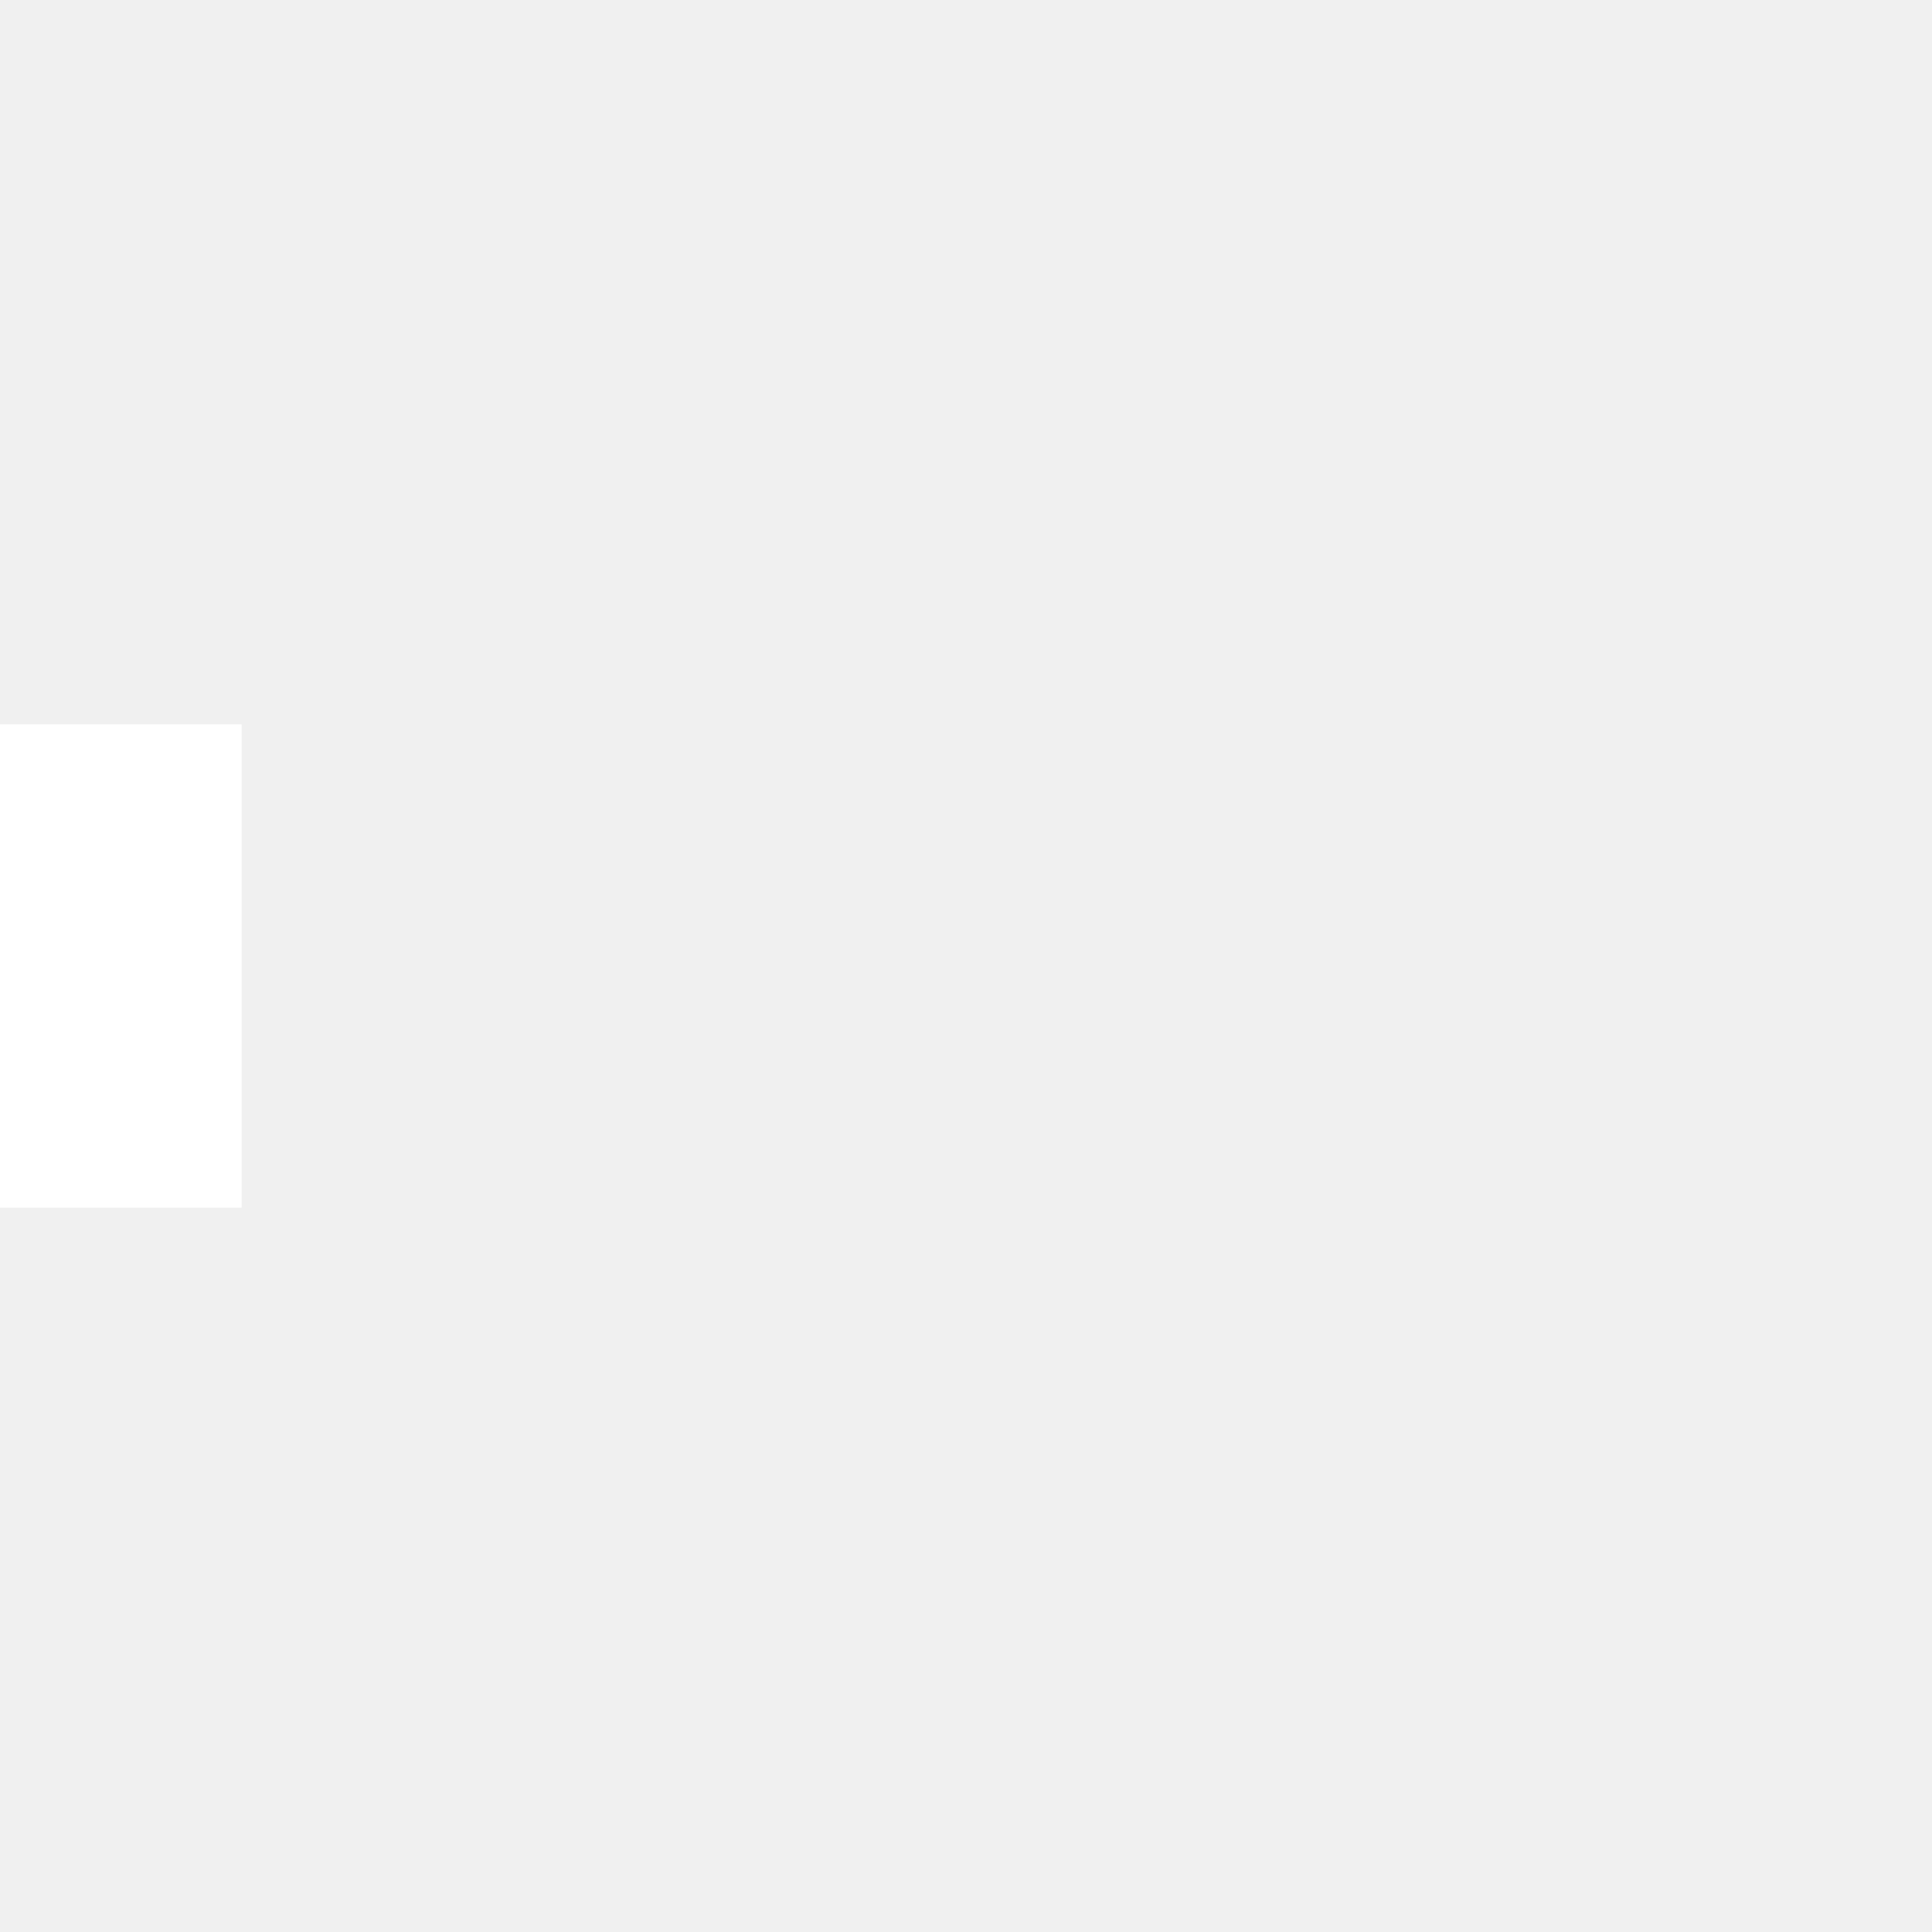
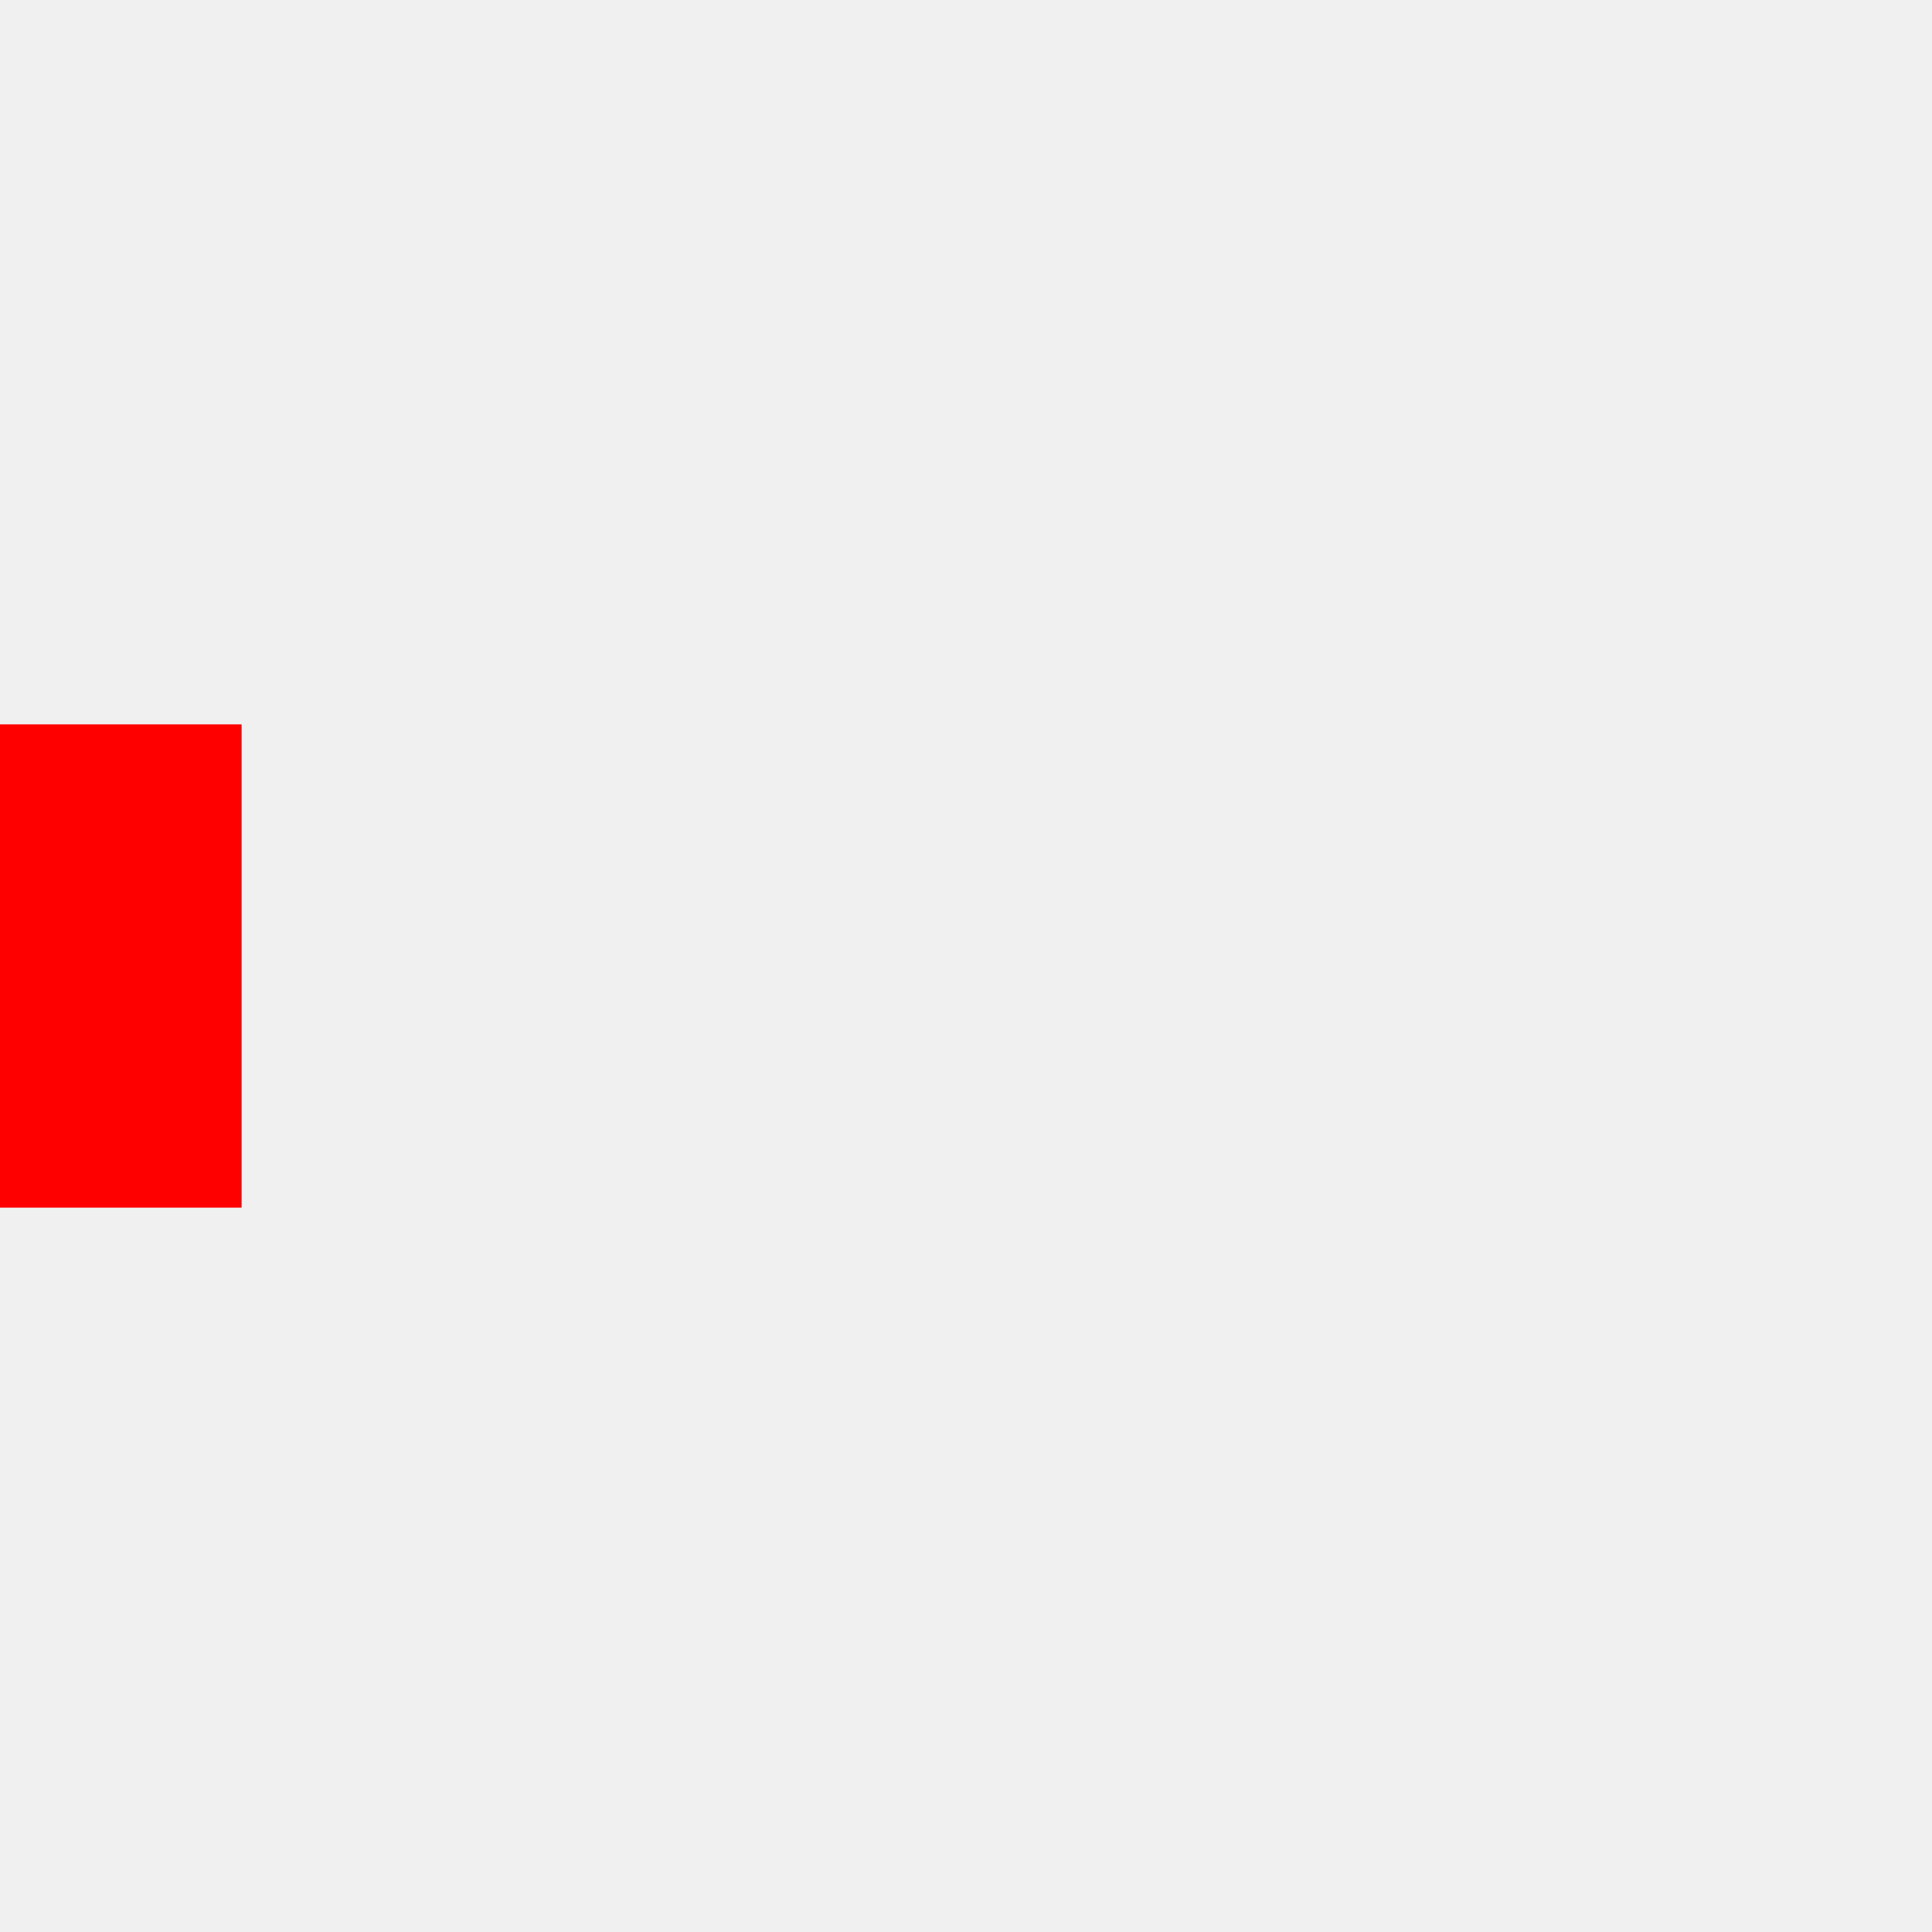
- <svg xmlns="http://www.w3.org/2000/svg" viewBox="0 0 32 32" width="32" height="32" fill="white">
+ <svg xmlns="http://www.w3.org/2000/svg" viewBox="0 0 32 32" width="32" height="32" fill="red">
  <path transform="translate(0 0)" d="M0 12 V20 H4 V12z">
    <animateTransform attributeName="transform" type="translate" values="0 0; 28 0; 0 0; 0 0" dur="1.5s" begin="0" repeatCount="indefinite" keytimes="0;0.3;0.6;1" keySplines="0.2 0.2 0.4 0.8;0.2 0.2 0.4 0.8;0.2 0.2 0.4 0.8" calcMode="spline" />
  </path>
  <path opacity="0.5" transform="translate(0 0)" d="M0 12 V20 H4 V12z">
    <animateTransform attributeName="transform" type="translate" values="0 0; 28 0; 0 0; 0 0" dur="1.5s" begin="0.1s" repeatCount="indefinite" keytimes="0;0.3;0.6;1" keySplines="0.2 0.2 0.4 0.8;0.2 0.2 0.4 0.8;0.2 0.2 0.4 0.8" calcMode="spline" />
  </path>
  <path opacity="0.25" transform="translate(0 0)" d="M0 12 V20 H4 V12z">
    <animateTransform attributeName="transform" type="translate" values="0 0; 28 0; 0 0; 0 0" dur="1.5s" begin="0.2s" repeatCount="indefinite" keytimes="0;0.3;0.6;1" keySplines="0.2 0.2 0.4 0.8;0.2 0.2 0.4 0.8;0.2 0.2 0.4 0.8" calcMode="spline" />
  </path>
</svg>
